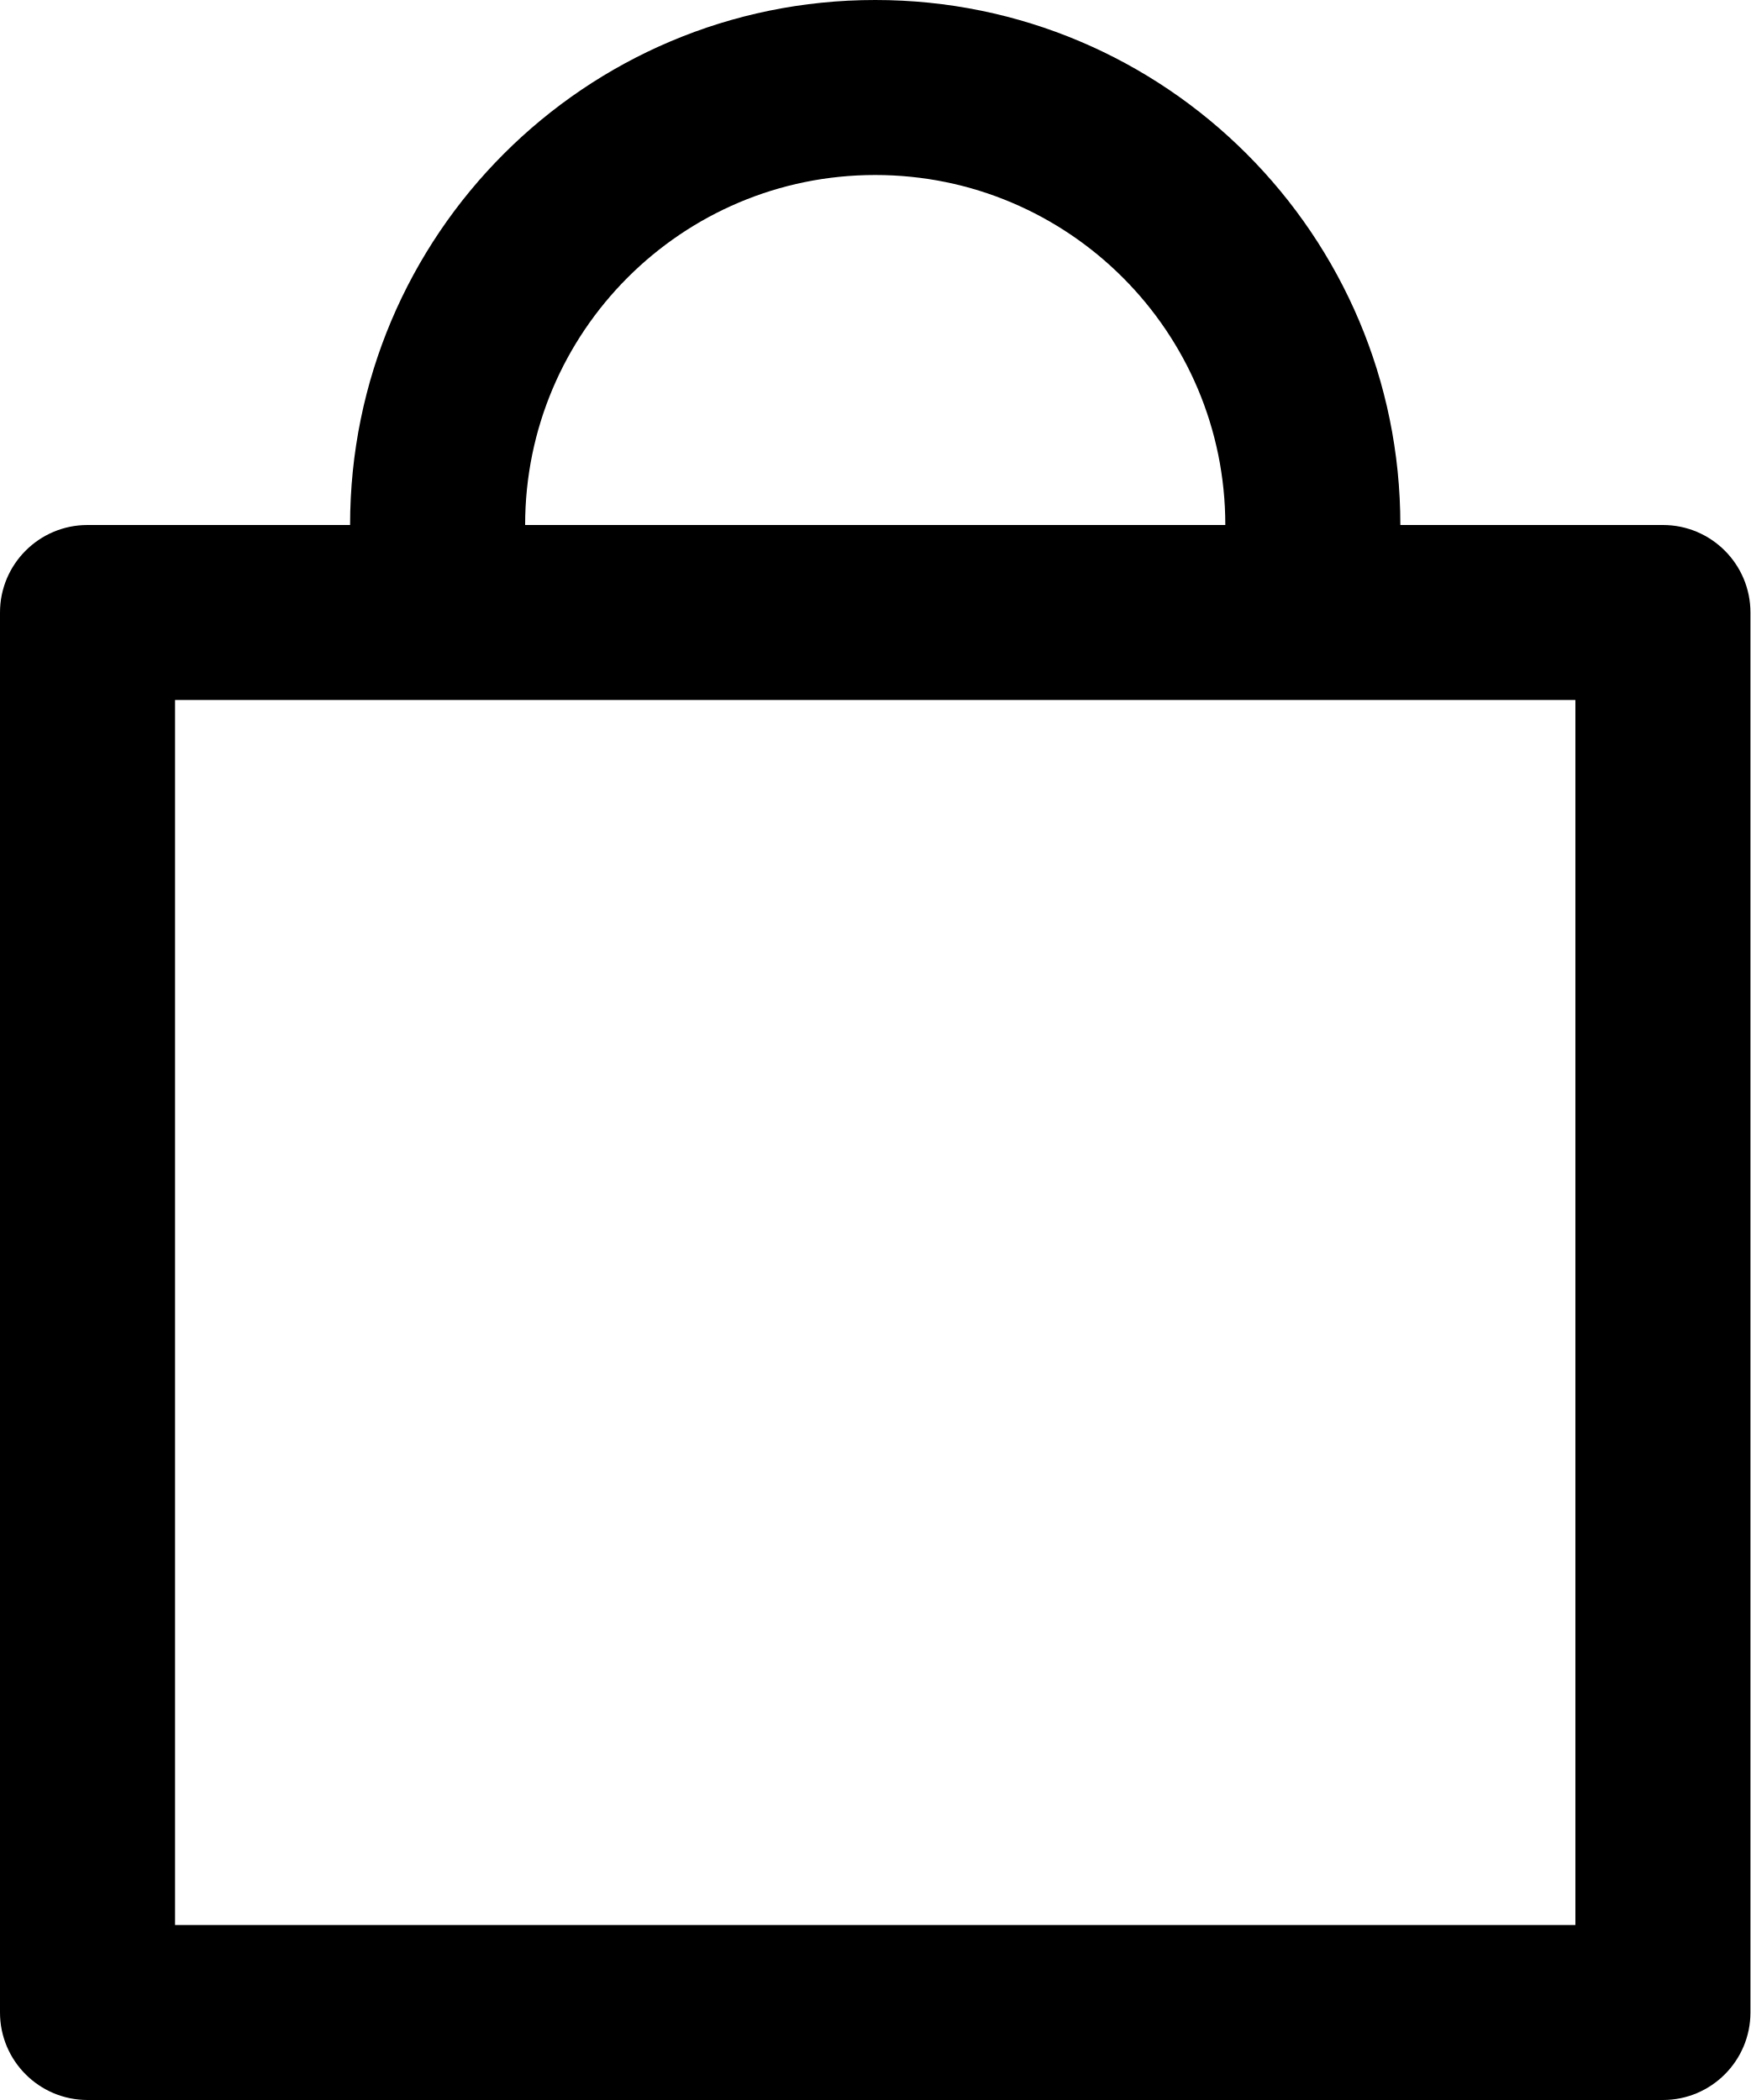
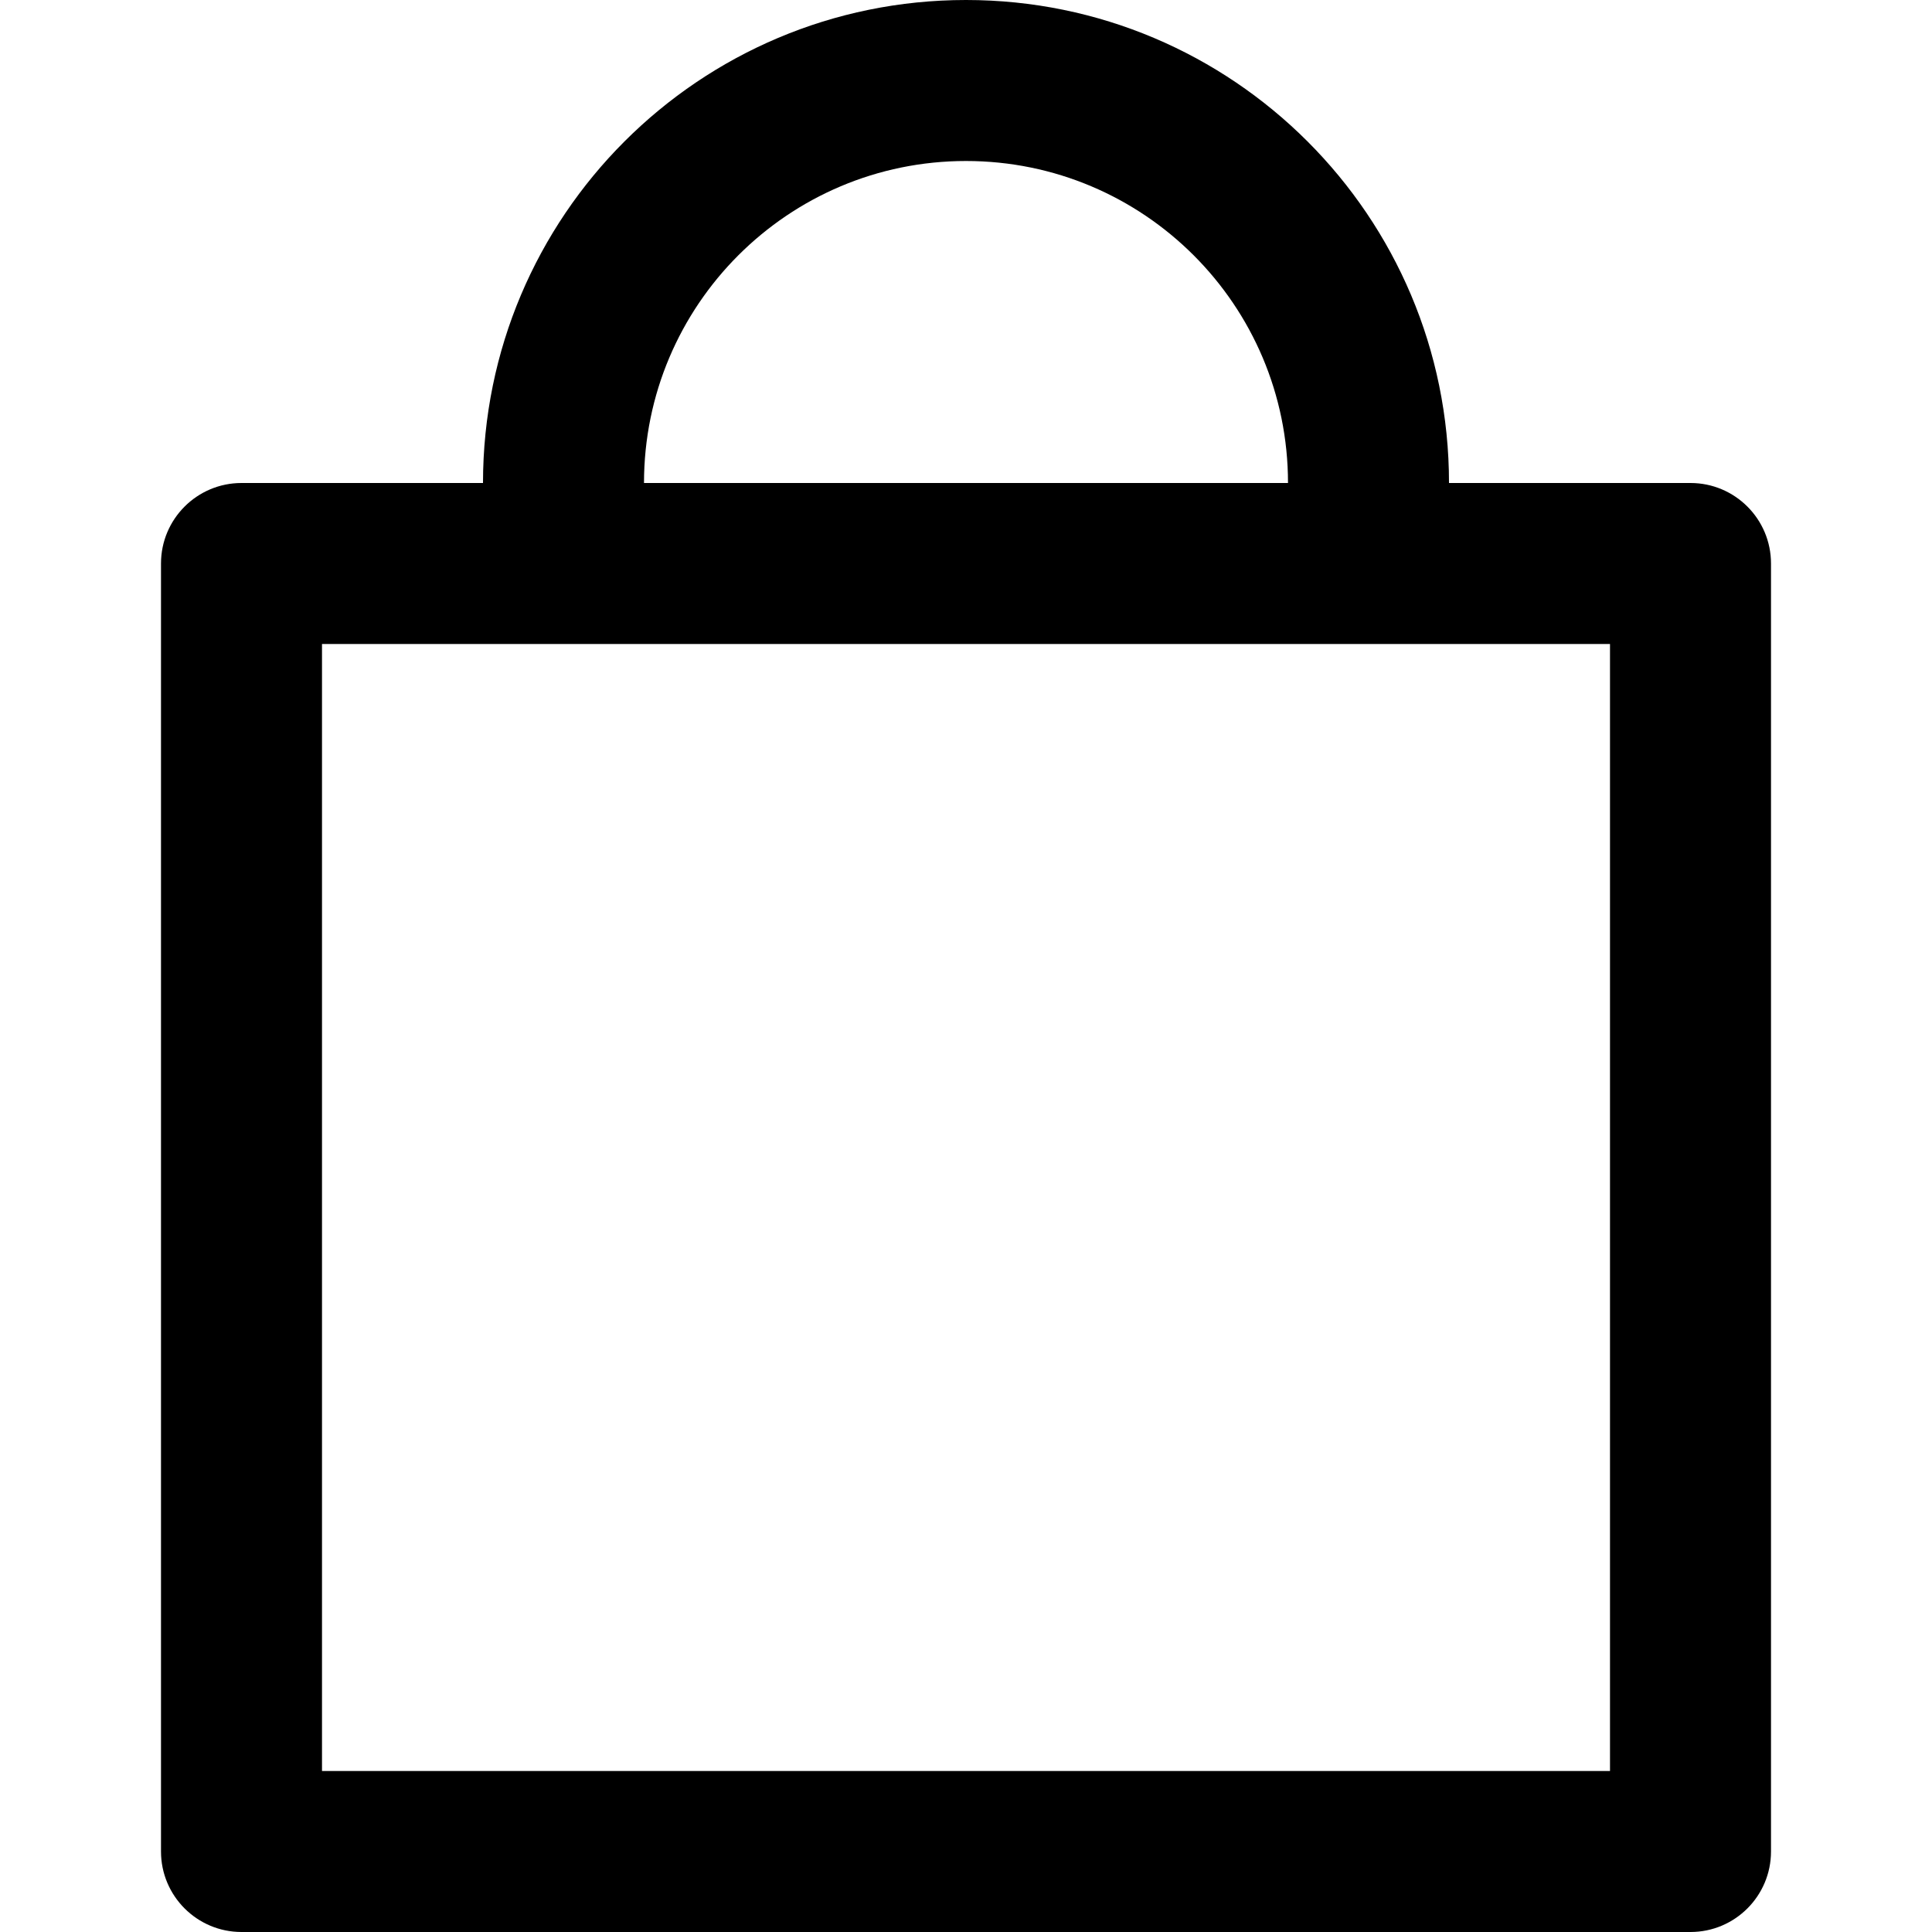
- <svg xmlns="http://www.w3.org/2000/svg" width="20" height="24" viewBox="0 0 20 24">
-   <path fill-rule="evenodd" clip-rule="evenodd" d="M1 6C0.448 6 -2.41411e-08 6.448 0 7L6.99382e-07 23C7.23523e-07 23.552 0.448 24 1 24H19C19.552 24 20 23.552 20 23V7C20 6.448 19.552 6 19 6H16C16 2.686 13.314 -1.44847e-07 10 0C6.686 1.44847e-07 4 2.686 4 6H1ZM6 6H14C14 3.791 12.209 2 10 2C7.791 2 6 3.791 6 6ZM2 22V8L18 8V22H2Z" />
+ <svg xmlns="http://www.w3.org/2000/svg" width="24" height="24" viewBox="0 0 24 24">
+   <path fill-rule="evenodd" clip-rule="evenodd" d="M3 6C2.448 6 2 6.448 2 7L2 23C2 23.552 2.448 24 3 24H21C21.552 24 22 23.552 22 23V7C22 6.448 21.552 6 21 6H18C18 2.686 15.314 -1.44847e-07 12 0C8.686 1.44847e-07 6 2.686 6 6H3ZM8 6H16C16 3.791 14.209 2 12 2C9.791 2 8 3.791 8 6ZM4 22V8L20 8V22H4Z" />
</svg>
